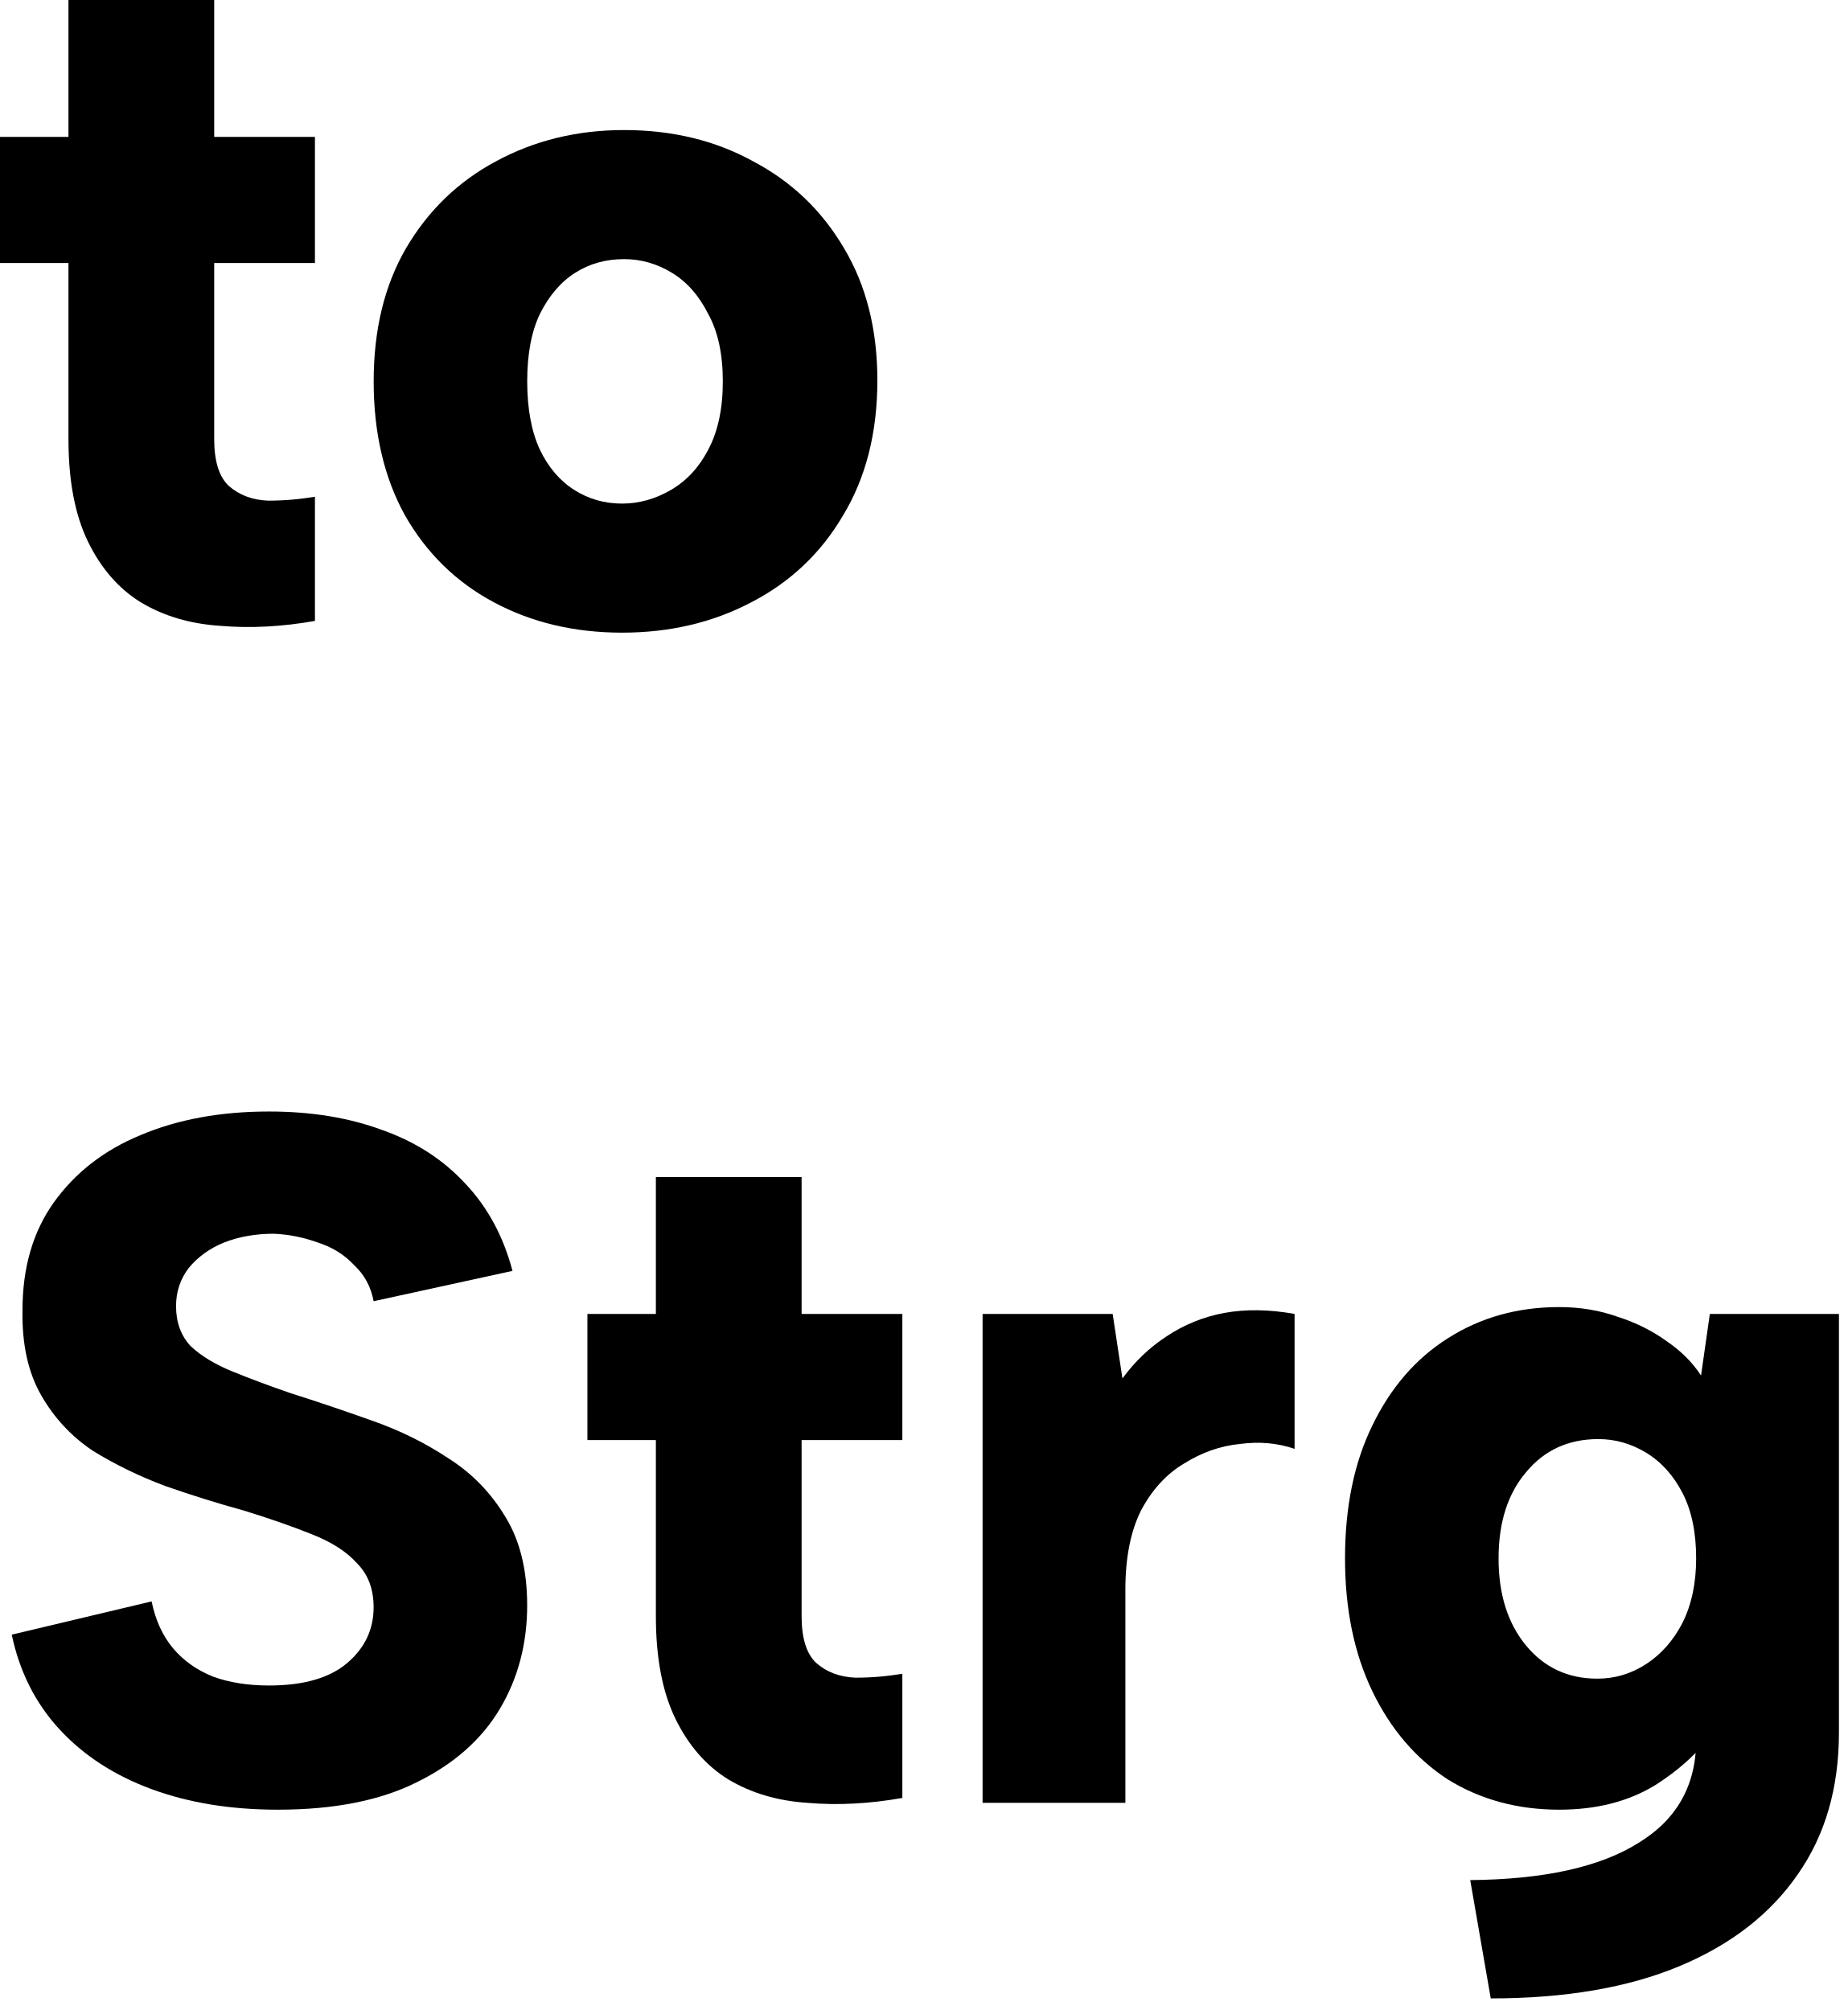
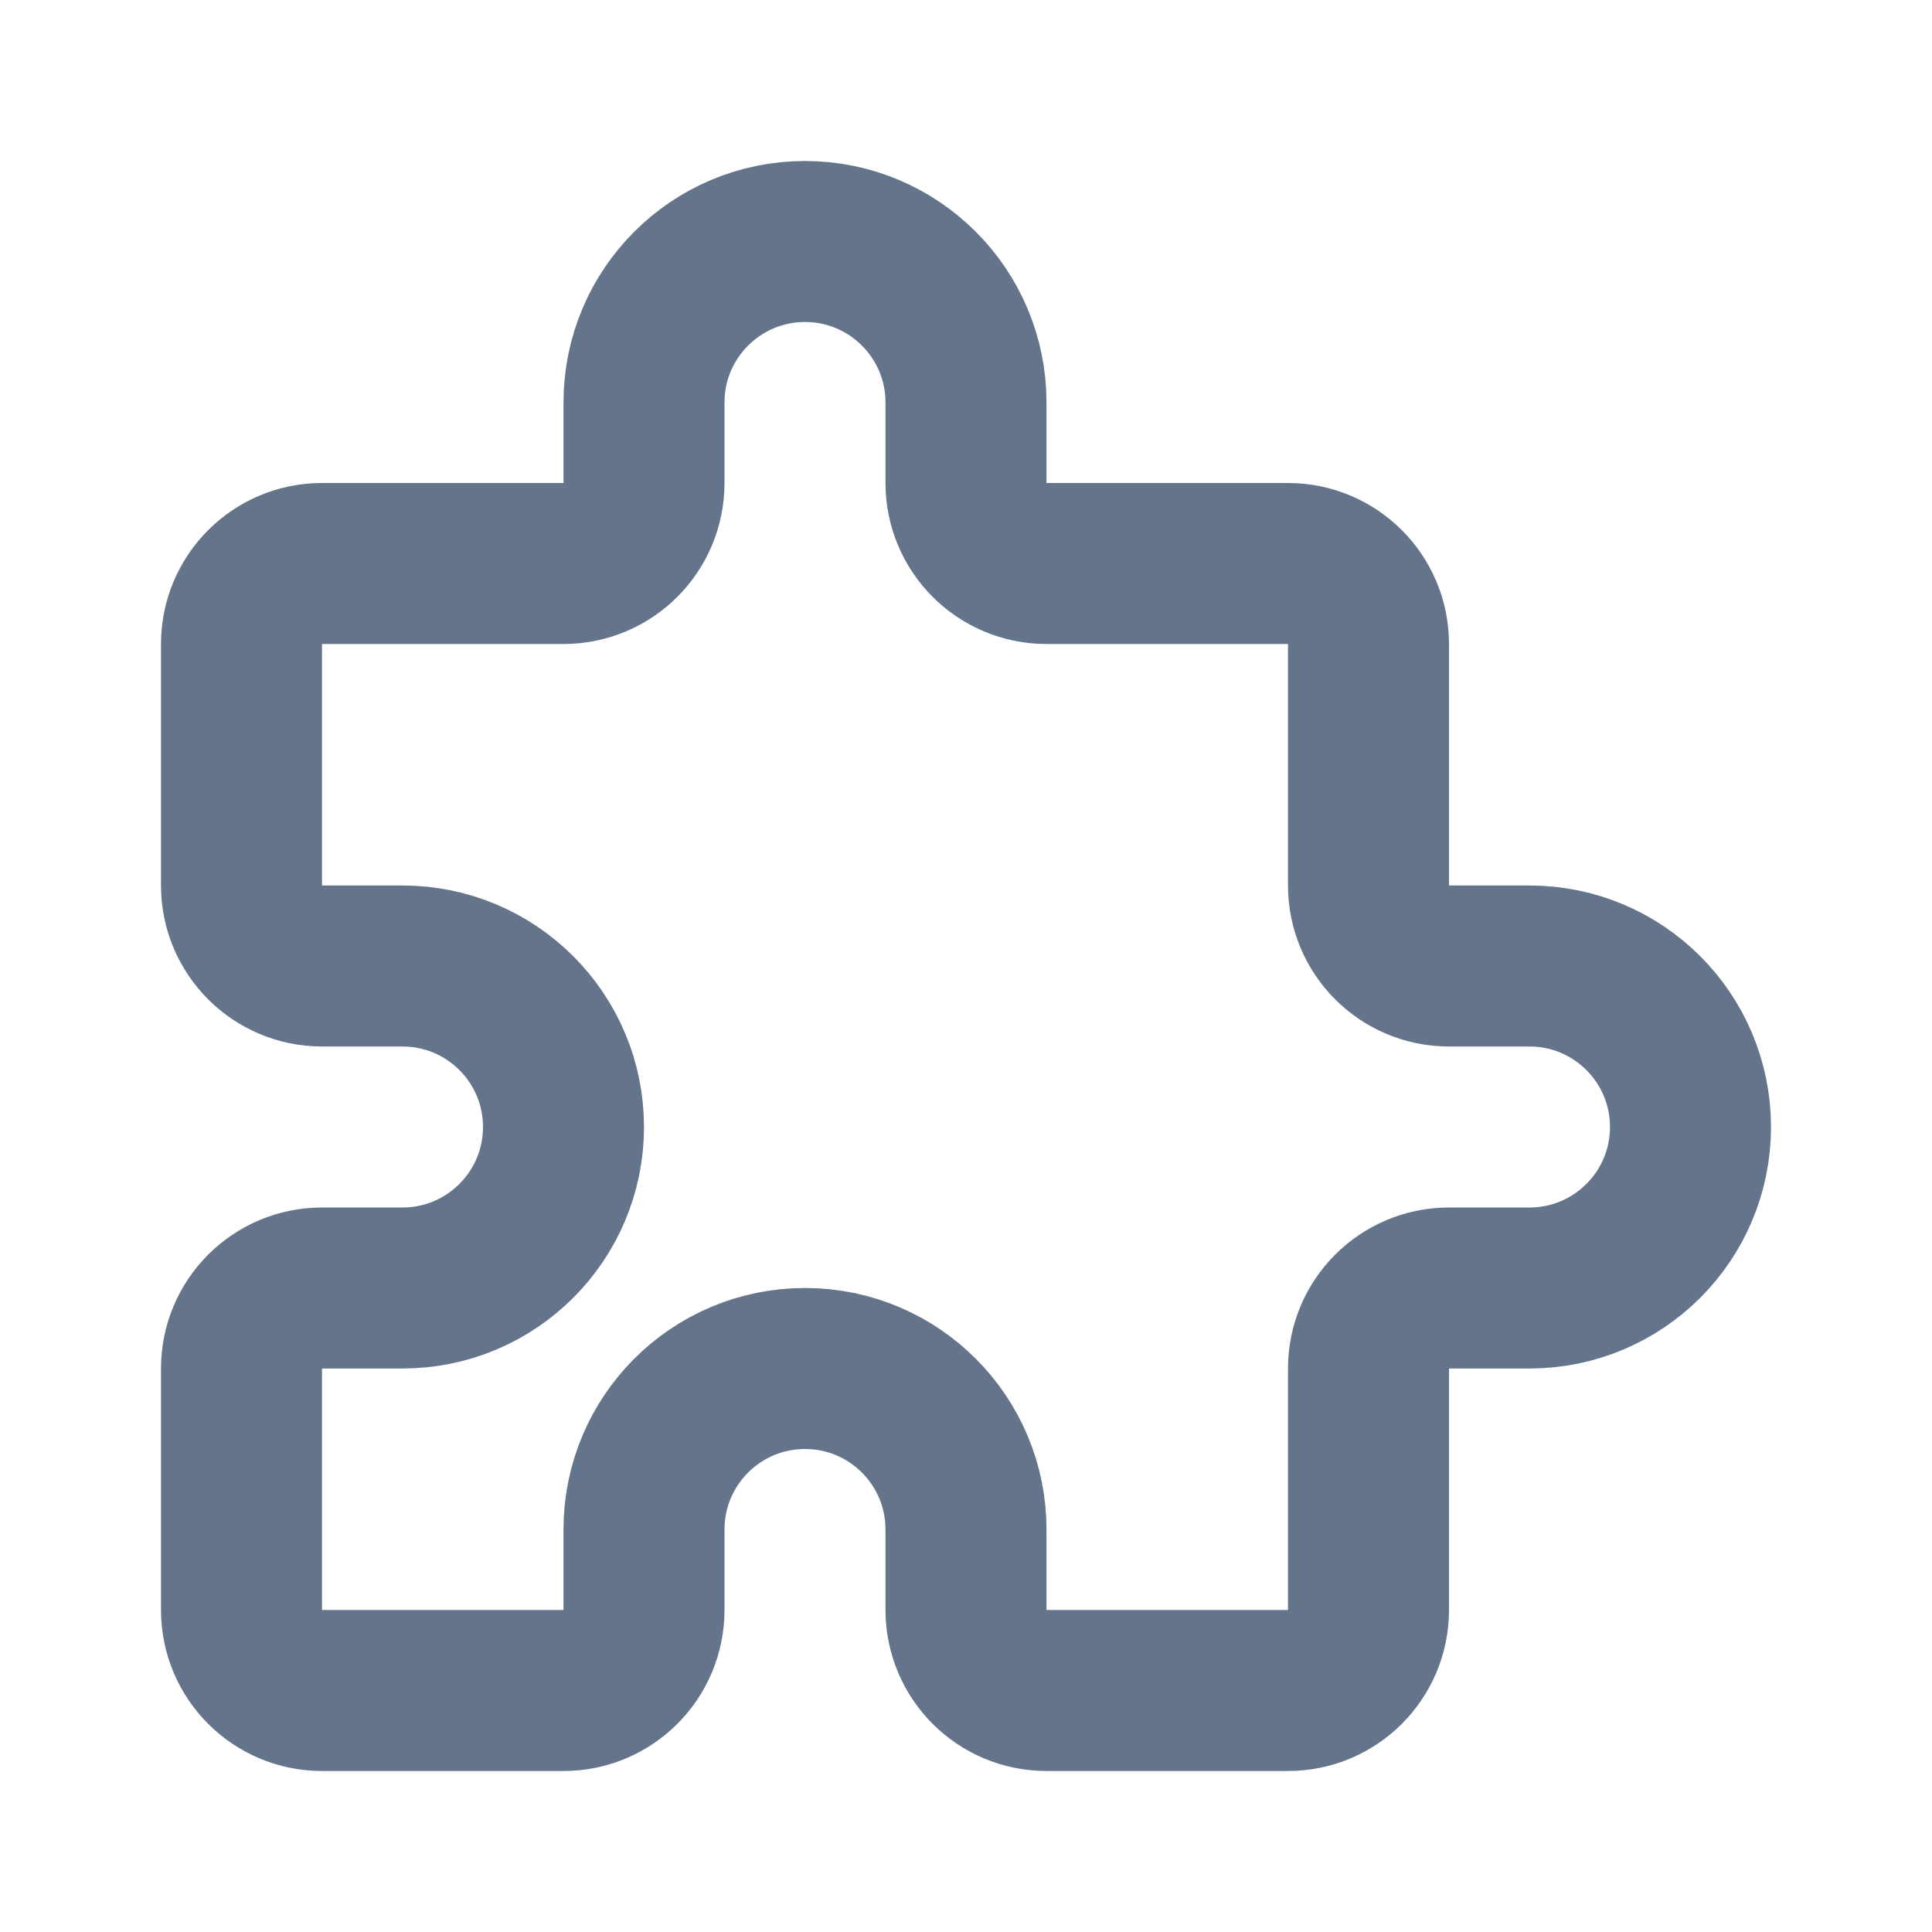
- <svg xmlns="http://www.w3.org/2000/svg" width="102" height="111" viewBox="0 0 102 111" fill="currentColor">
-   <path d="M3.78 7.56V0H11.826V7.56H17.388V14.526H11.826V24.246C11.826 25.47 12.096 26.334 12.636 26.838C13.212 27.342 13.932 27.612 14.796 27.648C15.66 27.648 16.524 27.576 17.388 27.432V34.29C15.552 34.614 13.806 34.704 12.15 34.56C10.494 34.452 9.036 34.02 7.776 33.264C6.552 32.508 5.58 31.392 4.86 29.916C4.14 28.44 3.78 26.55 3.78 24.246V14.526H0V7.56H3.78Z" fill="currentColor" />
-   <path d="M34.346 34.938C31.718 34.938 29.36 34.38 27.273 33.264C25.184 32.148 23.547 30.546 22.358 28.458C21.206 26.37 20.631 23.904 20.631 21.06C20.631 18.216 21.224 15.768 22.413 13.716C23.637 11.628 25.293 10.026 27.381 8.91C29.505 7.758 31.863 7.182 34.455 7.182C37.118 7.182 39.495 7.758 41.583 8.91C43.706 10.026 45.38 11.628 46.605 13.716C47.828 15.768 48.441 18.198 48.441 21.006C48.441 23.886 47.81 26.37 46.55 28.458C45.327 30.546 43.635 32.148 41.474 33.264C39.35 34.38 36.974 34.938 34.346 34.938ZM34.346 27.81C35.282 27.81 36.182 27.558 37.047 27.054C37.91 26.55 38.594 25.812 39.099 24.84C39.639 23.832 39.908 22.572 39.908 21.06C39.908 19.548 39.639 18.306 39.099 17.334C38.594 16.326 37.928 15.57 37.1 15.066C36.273 14.562 35.391 14.31 34.455 14.31C33.447 14.31 32.547 14.562 31.755 15.066C30.962 15.57 30.314 16.326 29.811 17.334C29.343 18.306 29.108 19.548 29.108 21.06C29.108 22.572 29.343 23.832 29.811 24.84C30.279 25.812 30.909 26.55 31.701 27.054C32.492 27.558 33.374 27.81 34.346 27.81Z" fill="currentColor" />
-   <path d="M8.37 88.436C8.586 89.48 8.982 90.344 9.558 91.028C10.134 91.712 10.872 92.234 11.772 92.594C12.672 92.918 13.698 93.08 14.85 93.08C16.758 93.08 18.198 92.666 19.17 91.838C20.142 91.01 20.628 89.984 20.628 88.76C20.628 87.752 20.322 86.942 19.71 86.33C19.134 85.682 18.288 85.142 17.172 84.71C16.092 84.278 14.85 83.846 13.446 83.414C12.006 83.018 10.566 82.568 9.126 82.064C7.686 81.524 6.354 80.876 5.13 80.12C3.942 79.328 2.988 78.302 2.268 77.042C1.548 75.782 1.206 74.216 1.242 72.344C1.242 70.004 1.818 68.024 2.97 66.404C4.158 64.748 5.76 63.506 7.776 62.678C9.828 61.814 12.186 61.382 14.85 61.382C17.19 61.382 19.278 61.724 21.114 62.408C22.95 63.056 24.48 64.046 25.704 65.378C26.928 66.674 27.792 68.276 28.296 70.184L20.628 71.858C20.484 71.066 20.124 70.4 19.548 69.86C19.008 69.284 18.342 68.87 17.55 68.618C16.758 68.33 15.948 68.168 15.12 68.132C14.112 68.132 13.194 68.294 12.366 68.618C11.574 68.942 10.926 69.41 10.422 70.022C9.954 70.634 9.72 71.336 9.72 72.128C9.72 73.028 9.99 73.766 10.53 74.342C11.106 74.882 11.88 75.35 12.852 75.746C13.824 76.142 14.886 76.538 16.038 76.934C17.514 77.402 19.008 77.906 20.52 78.446C22.068 78.986 23.49 79.688 24.786 80.552C26.082 81.38 27.126 82.46 27.918 83.792C28.71 85.088 29.106 86.708 29.106 88.652C29.106 90.776 28.602 92.684 27.594 94.376C26.586 96.068 25.056 97.418 23.004 98.426C20.988 99.434 18.432 99.938 15.336 99.938C12.744 99.938 10.422 99.56 8.37 98.804C6.318 98.048 4.626 96.95 3.294 95.51C1.962 94.07 1.08 92.324 0.648 90.272L8.37 88.436Z" fill="currentColor" />
-   <path d="M36.212 72.56V65H44.258V72.56H49.82V79.526H44.258V89.246C44.258 90.47 44.528 91.334 45.068 91.838C45.644 92.342 46.364 92.612 47.228 92.648C48.092 92.648 48.956 92.576 49.82 92.432V99.29C47.984 99.614 46.238 99.704 44.582 99.56C42.926 99.452 41.468 99.02 40.208 98.264C38.984 97.508 38.012 96.392 37.292 94.916C36.572 93.44 36.212 91.55 36.212 89.246V79.526H32.432V72.56H36.212Z" fill="currentColor" />
-   <path d="M54.25 72.56H61.432L61.972 76.124C62.656 75.188 63.466 74.414 64.402 73.802C65.374 73.154 66.436 72.722 67.588 72.506C68.776 72.29 70.072 72.308 71.476 72.56V80.012C70.54 79.688 69.532 79.598 68.452 79.742C67.372 79.85 66.346 80.21 65.374 80.822C64.402 81.398 63.61 82.262 62.998 83.414C62.422 84.566 62.134 86.024 62.134 87.788V99.56H54.25V72.56Z" fill="currentColor" />
-   <path d="M94.403 72.56H101.531V95.672C101.531 98.732 100.775 101.342 99.263 103.502C97.751 105.698 95.573 107.39 92.729 108.578C89.885 109.766 86.411 110.36 82.307 110.36L81.173 103.826C85.241 103.79 88.337 103.106 90.461 101.774C92.585 100.478 93.647 98.588 93.647 96.104V95.996L94.781 95.348C93.989 96.572 92.855 97.652 91.379 98.588C89.903 99.488 88.139 99.938 86.087 99.938C83.783 99.938 81.731 99.38 79.931 98.264C78.167 97.112 76.781 95.492 75.773 93.404C74.765 91.316 74.261 88.868 74.261 86.06C74.261 83.216 74.765 80.768 75.773 78.716C76.781 76.628 78.167 75.026 79.931 73.91C81.731 72.758 83.783 72.182 86.087 72.182C87.239 72.182 88.319 72.362 89.327 72.722C90.335 73.046 91.235 73.496 92.027 74.072C92.819 74.612 93.449 75.242 93.917 75.962L94.403 72.56ZM82.739 86.06C82.739 88.04 83.243 89.642 84.251 90.866C85.259 92.09 86.573 92.702 88.193 92.702C89.165 92.702 90.065 92.432 90.893 91.892C91.721 91.352 92.387 90.596 92.891 89.624C93.395 88.616 93.647 87.428 93.647 86.06C93.647 84.62 93.395 83.414 92.891 82.442C92.387 81.47 91.721 80.732 90.893 80.228C90.065 79.724 89.183 79.472 88.247 79.472C86.591 79.472 85.259 80.084 84.251 81.308C83.243 82.496 82.739 84.08 82.739 86.06Z" fill="currentColor" />
+ <svg xmlns="http://www.w3.org/2000/svg" viewBox="0 0 24 24" width="100%" height="100%" preserveAspectRatio="xMidYMid meet" color="#64748B">
+   <path fill="none" stroke="currentColor" stroke-linecap="round" stroke-linejoin="round" stroke-width="2" d="M4 7h3a1 1 0 0 0 1-1V5a2 2 0 0 1 4 0v1a1 1 0 0 0 1 1h3a1 1 0 0 1 1 1v3a1 1 0 0 0 1 1h1a2 2 0 0 1 0 4h-1a1 1 0 0 0-1 1v3a1 1 0 0 1-1 1h-3a1 1 0 0 1-1-1v-1a2 2 0 0 0-4 0v1a1 1 0 0 1-1 1H4a1 1 0 0 1-1-1v-3a1 1 0 0 1 1-1h1a2 2 0 0 0 0-4H4a1 1 0 0 1-1-1V8a1 1 0 0 1 1-1" />
</svg>
